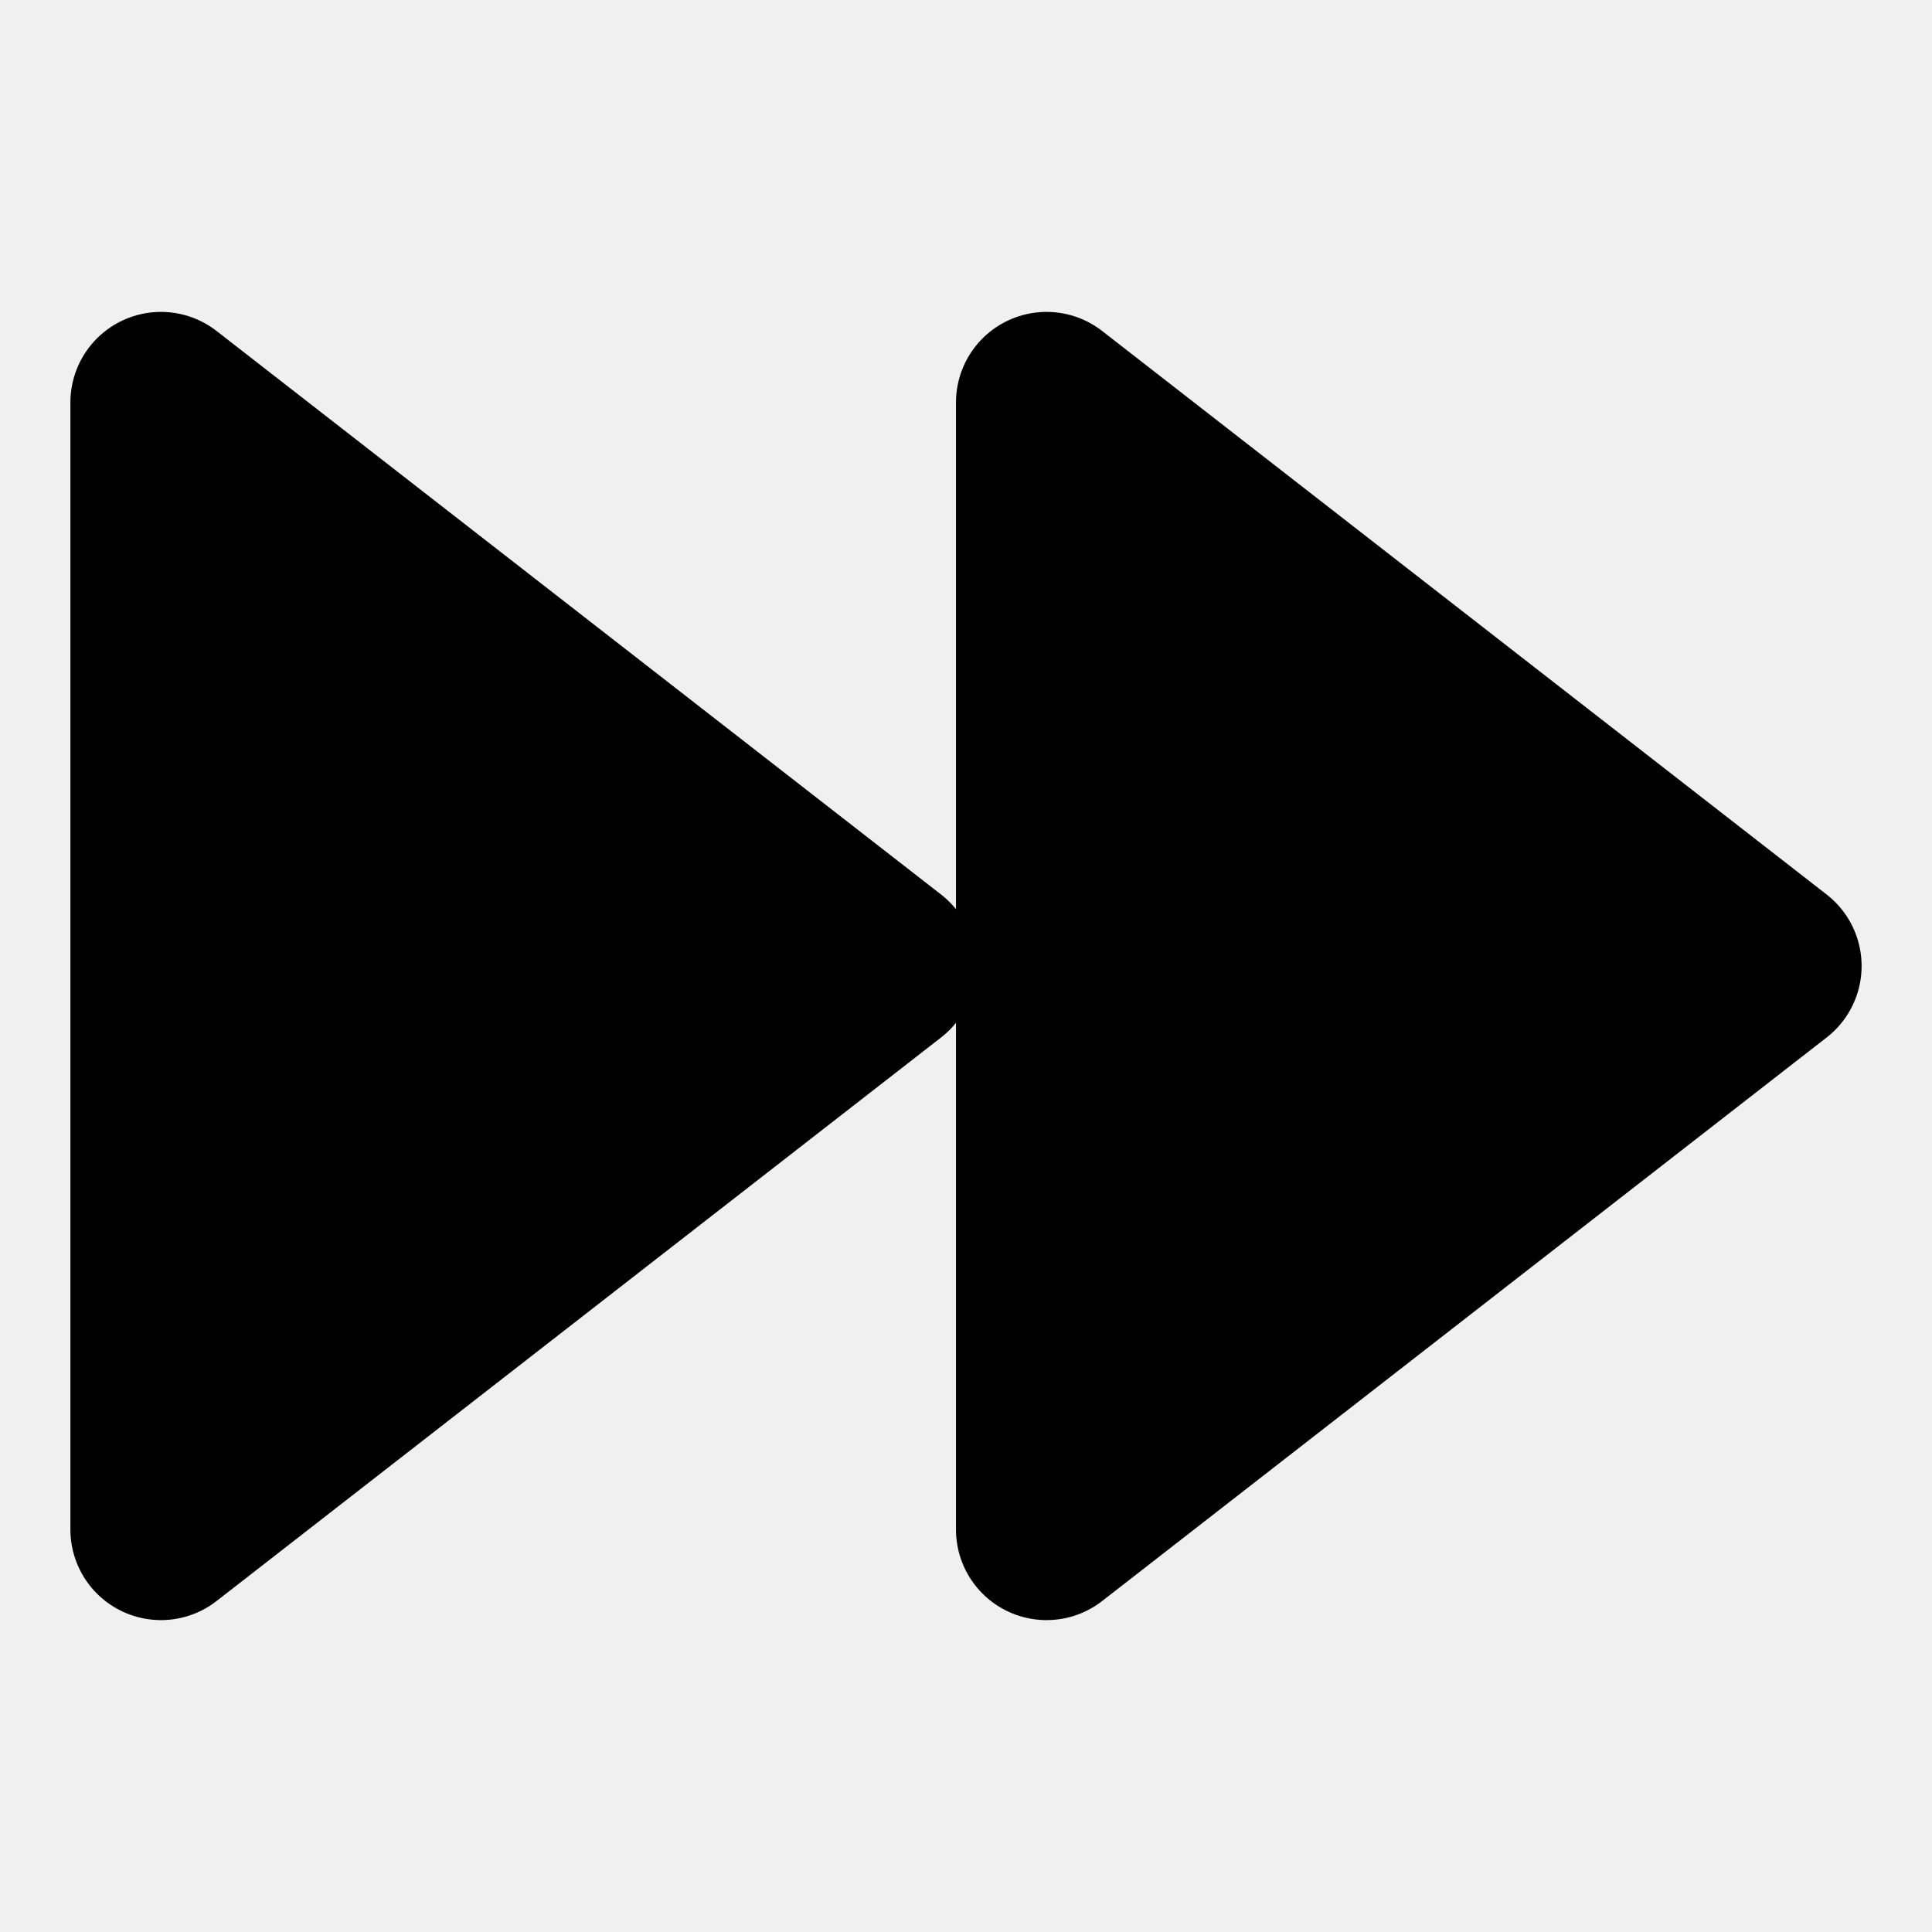
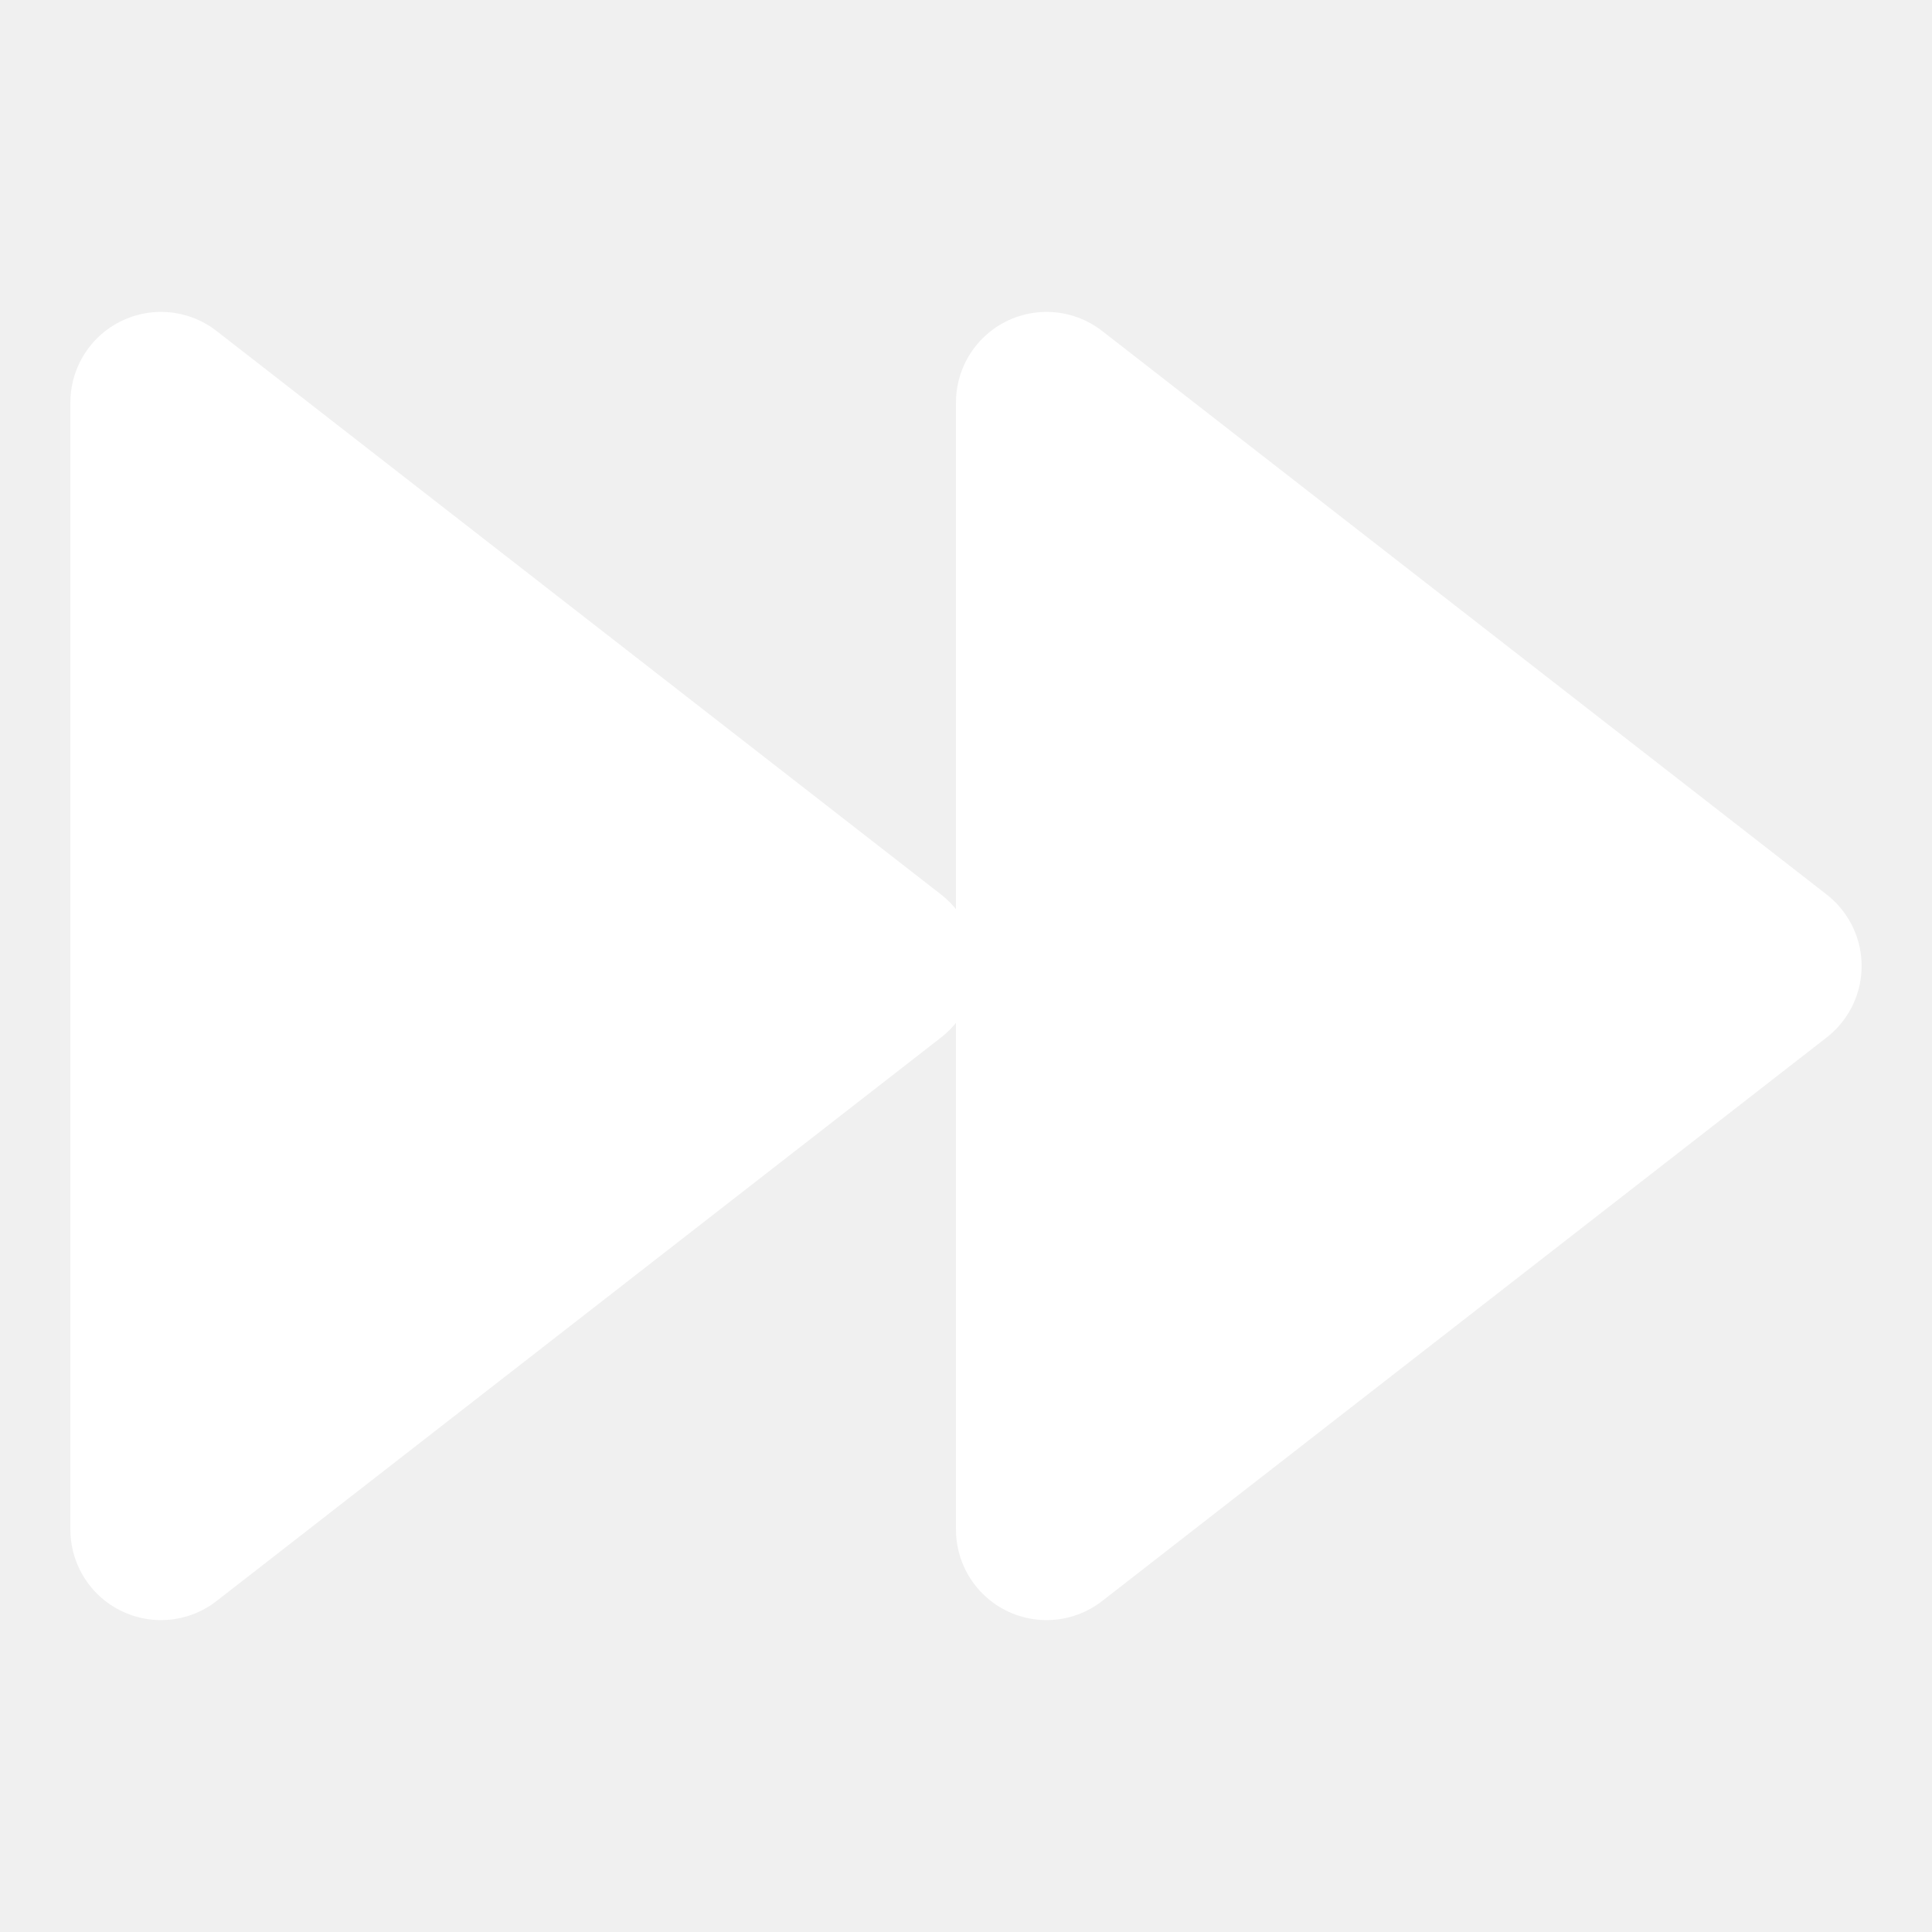
<svg xmlns="http://www.w3.org/2000/svg" width="16" height="16" viewBox="0 0 16 16" fill="none">
-   <path d="M8.667 12.667L14.667 8L8.667 3.333V12.667Z" fill="black" stroke="black" stroke-width="1.5" stroke-linecap="round" stroke-linejoin="round" />
-   <path d="M1.333 12.667L7.333 8L1.333 3.333V12.667Z" fill="black" stroke="black" stroke-width="1.5" stroke-linecap="round" stroke-linejoin="round" />
+   <path d="M8.667 12.667L14.667 8L8.667 3.333V12.667Z" fill="white" stroke="white" stroke-width="1.5" stroke-linecap="round" stroke-linejoin="round" />
+   <path d="M1.333 12.667L7.333 8L1.333 3.333V12.667Z" fill="white" stroke="white" stroke-width="1.5" stroke-linecap="round" stroke-linejoin="round" />
</svg>
